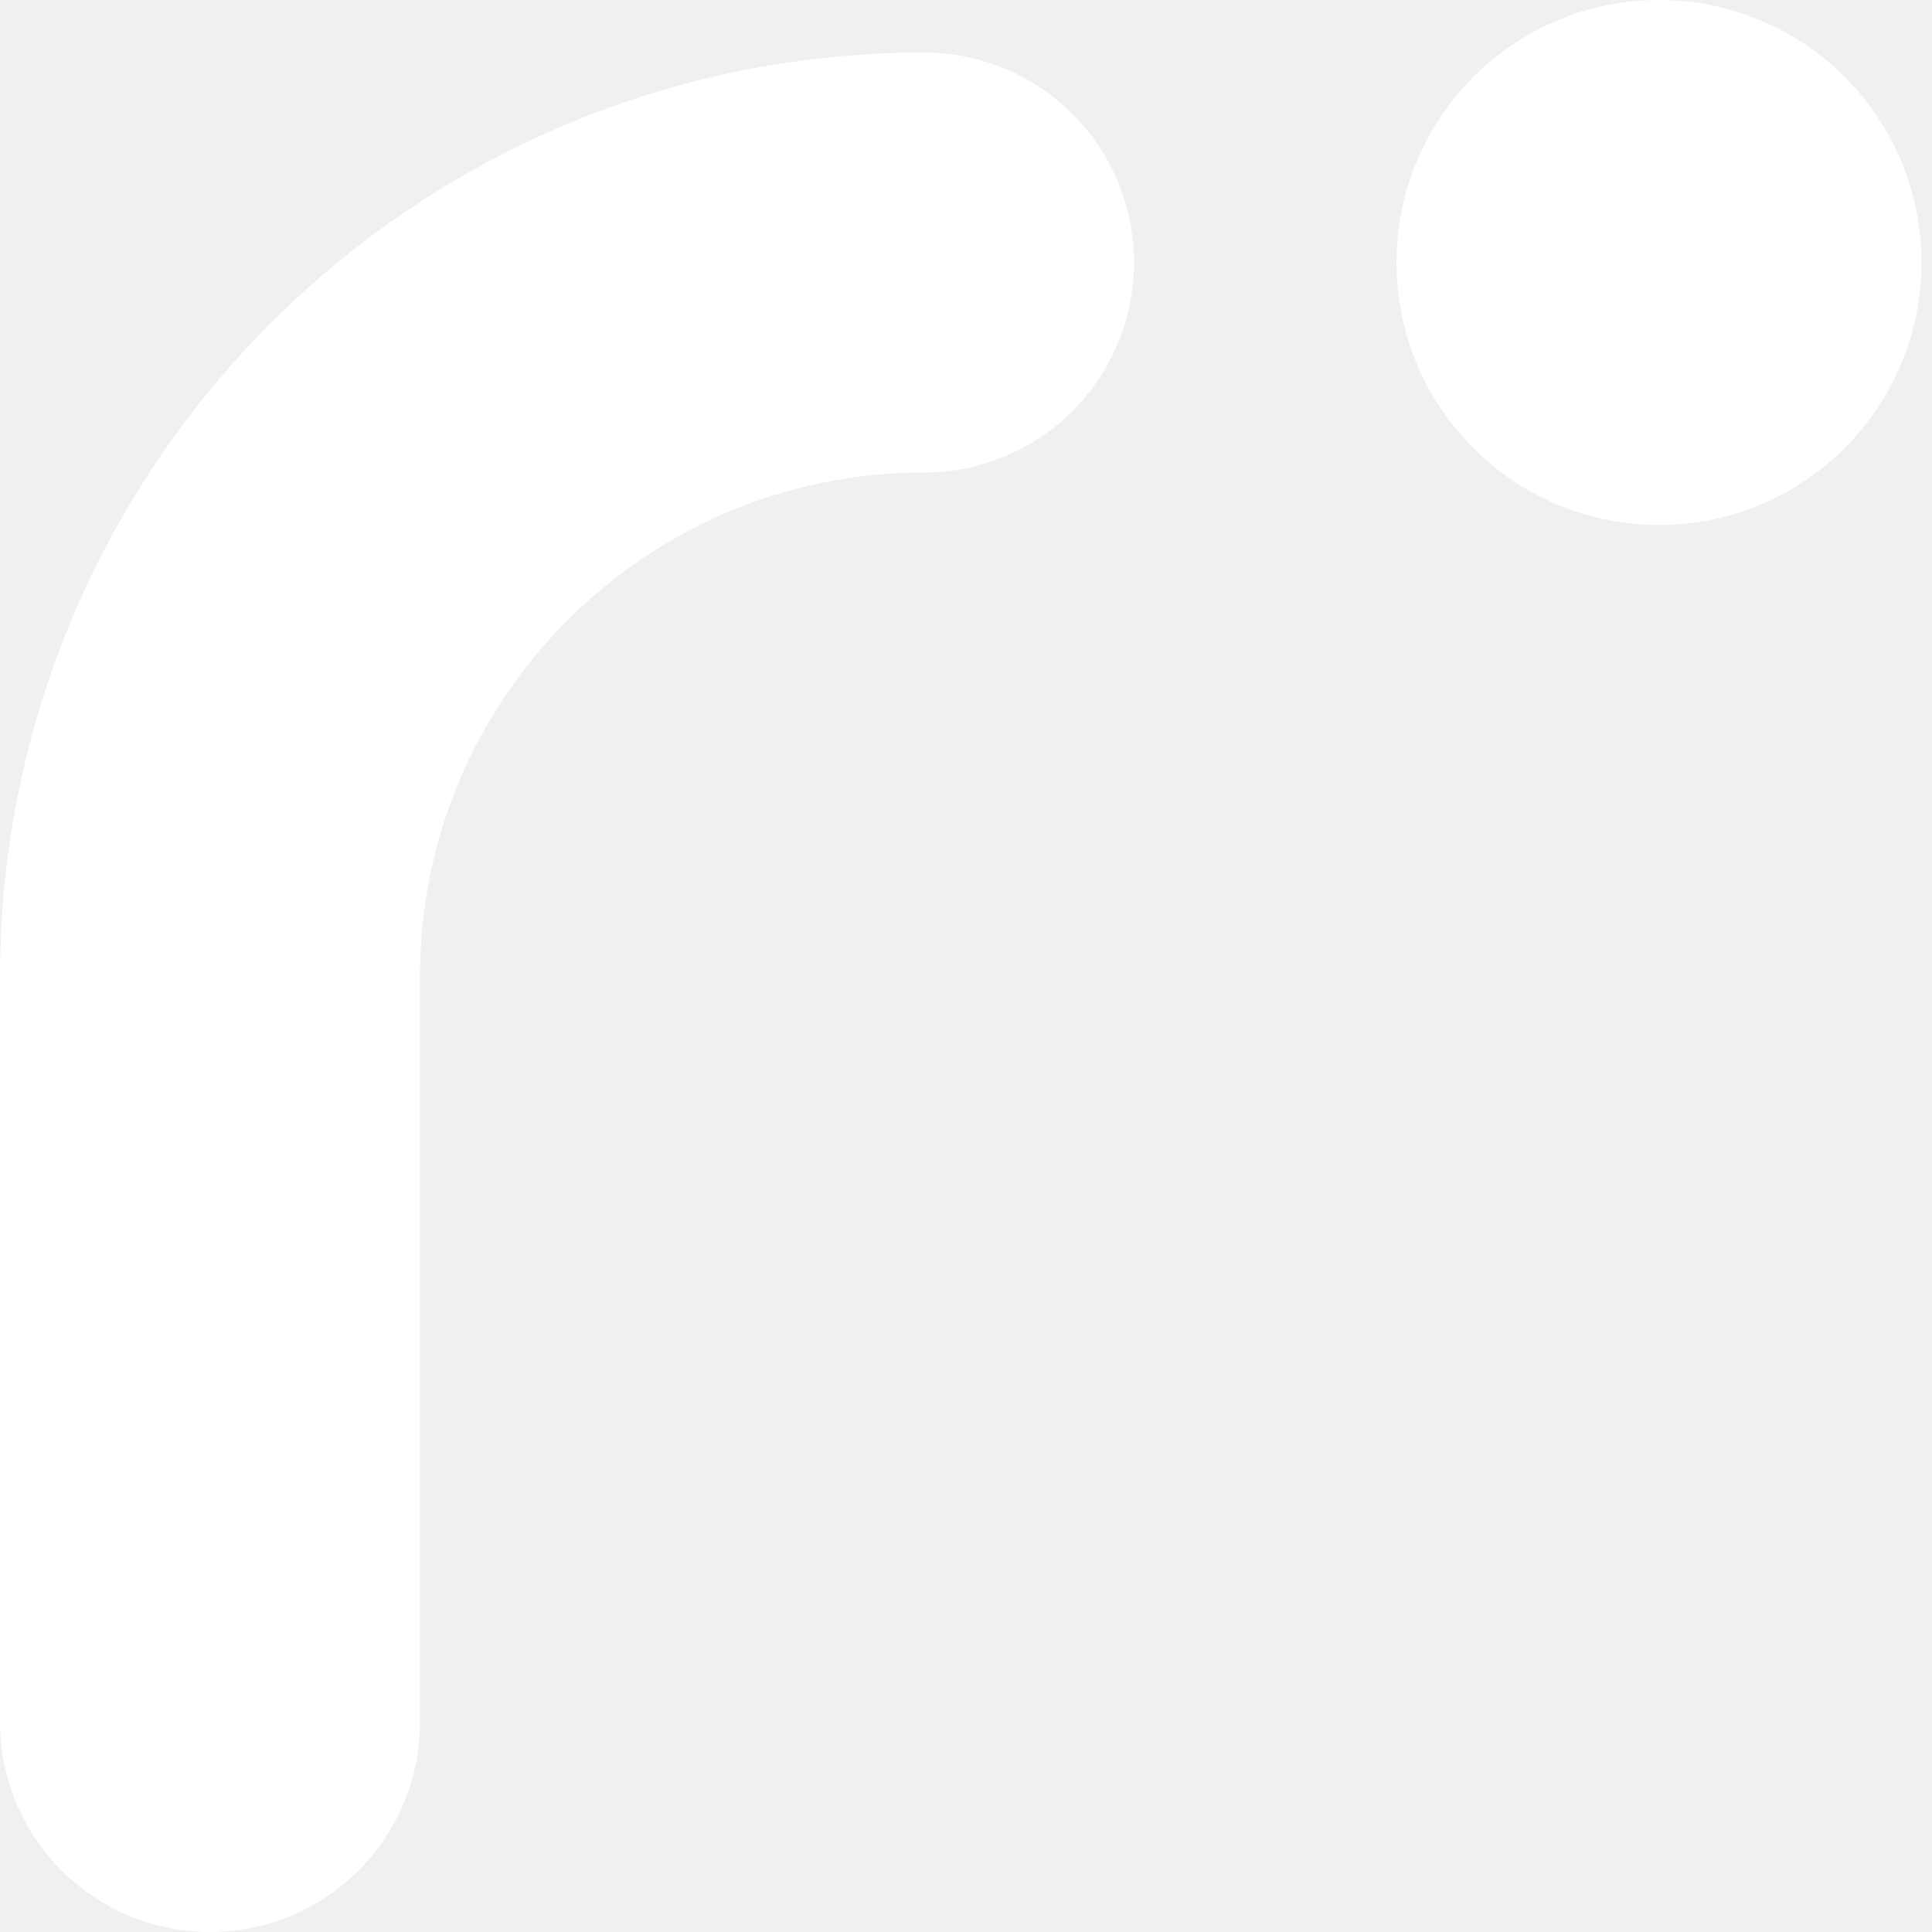
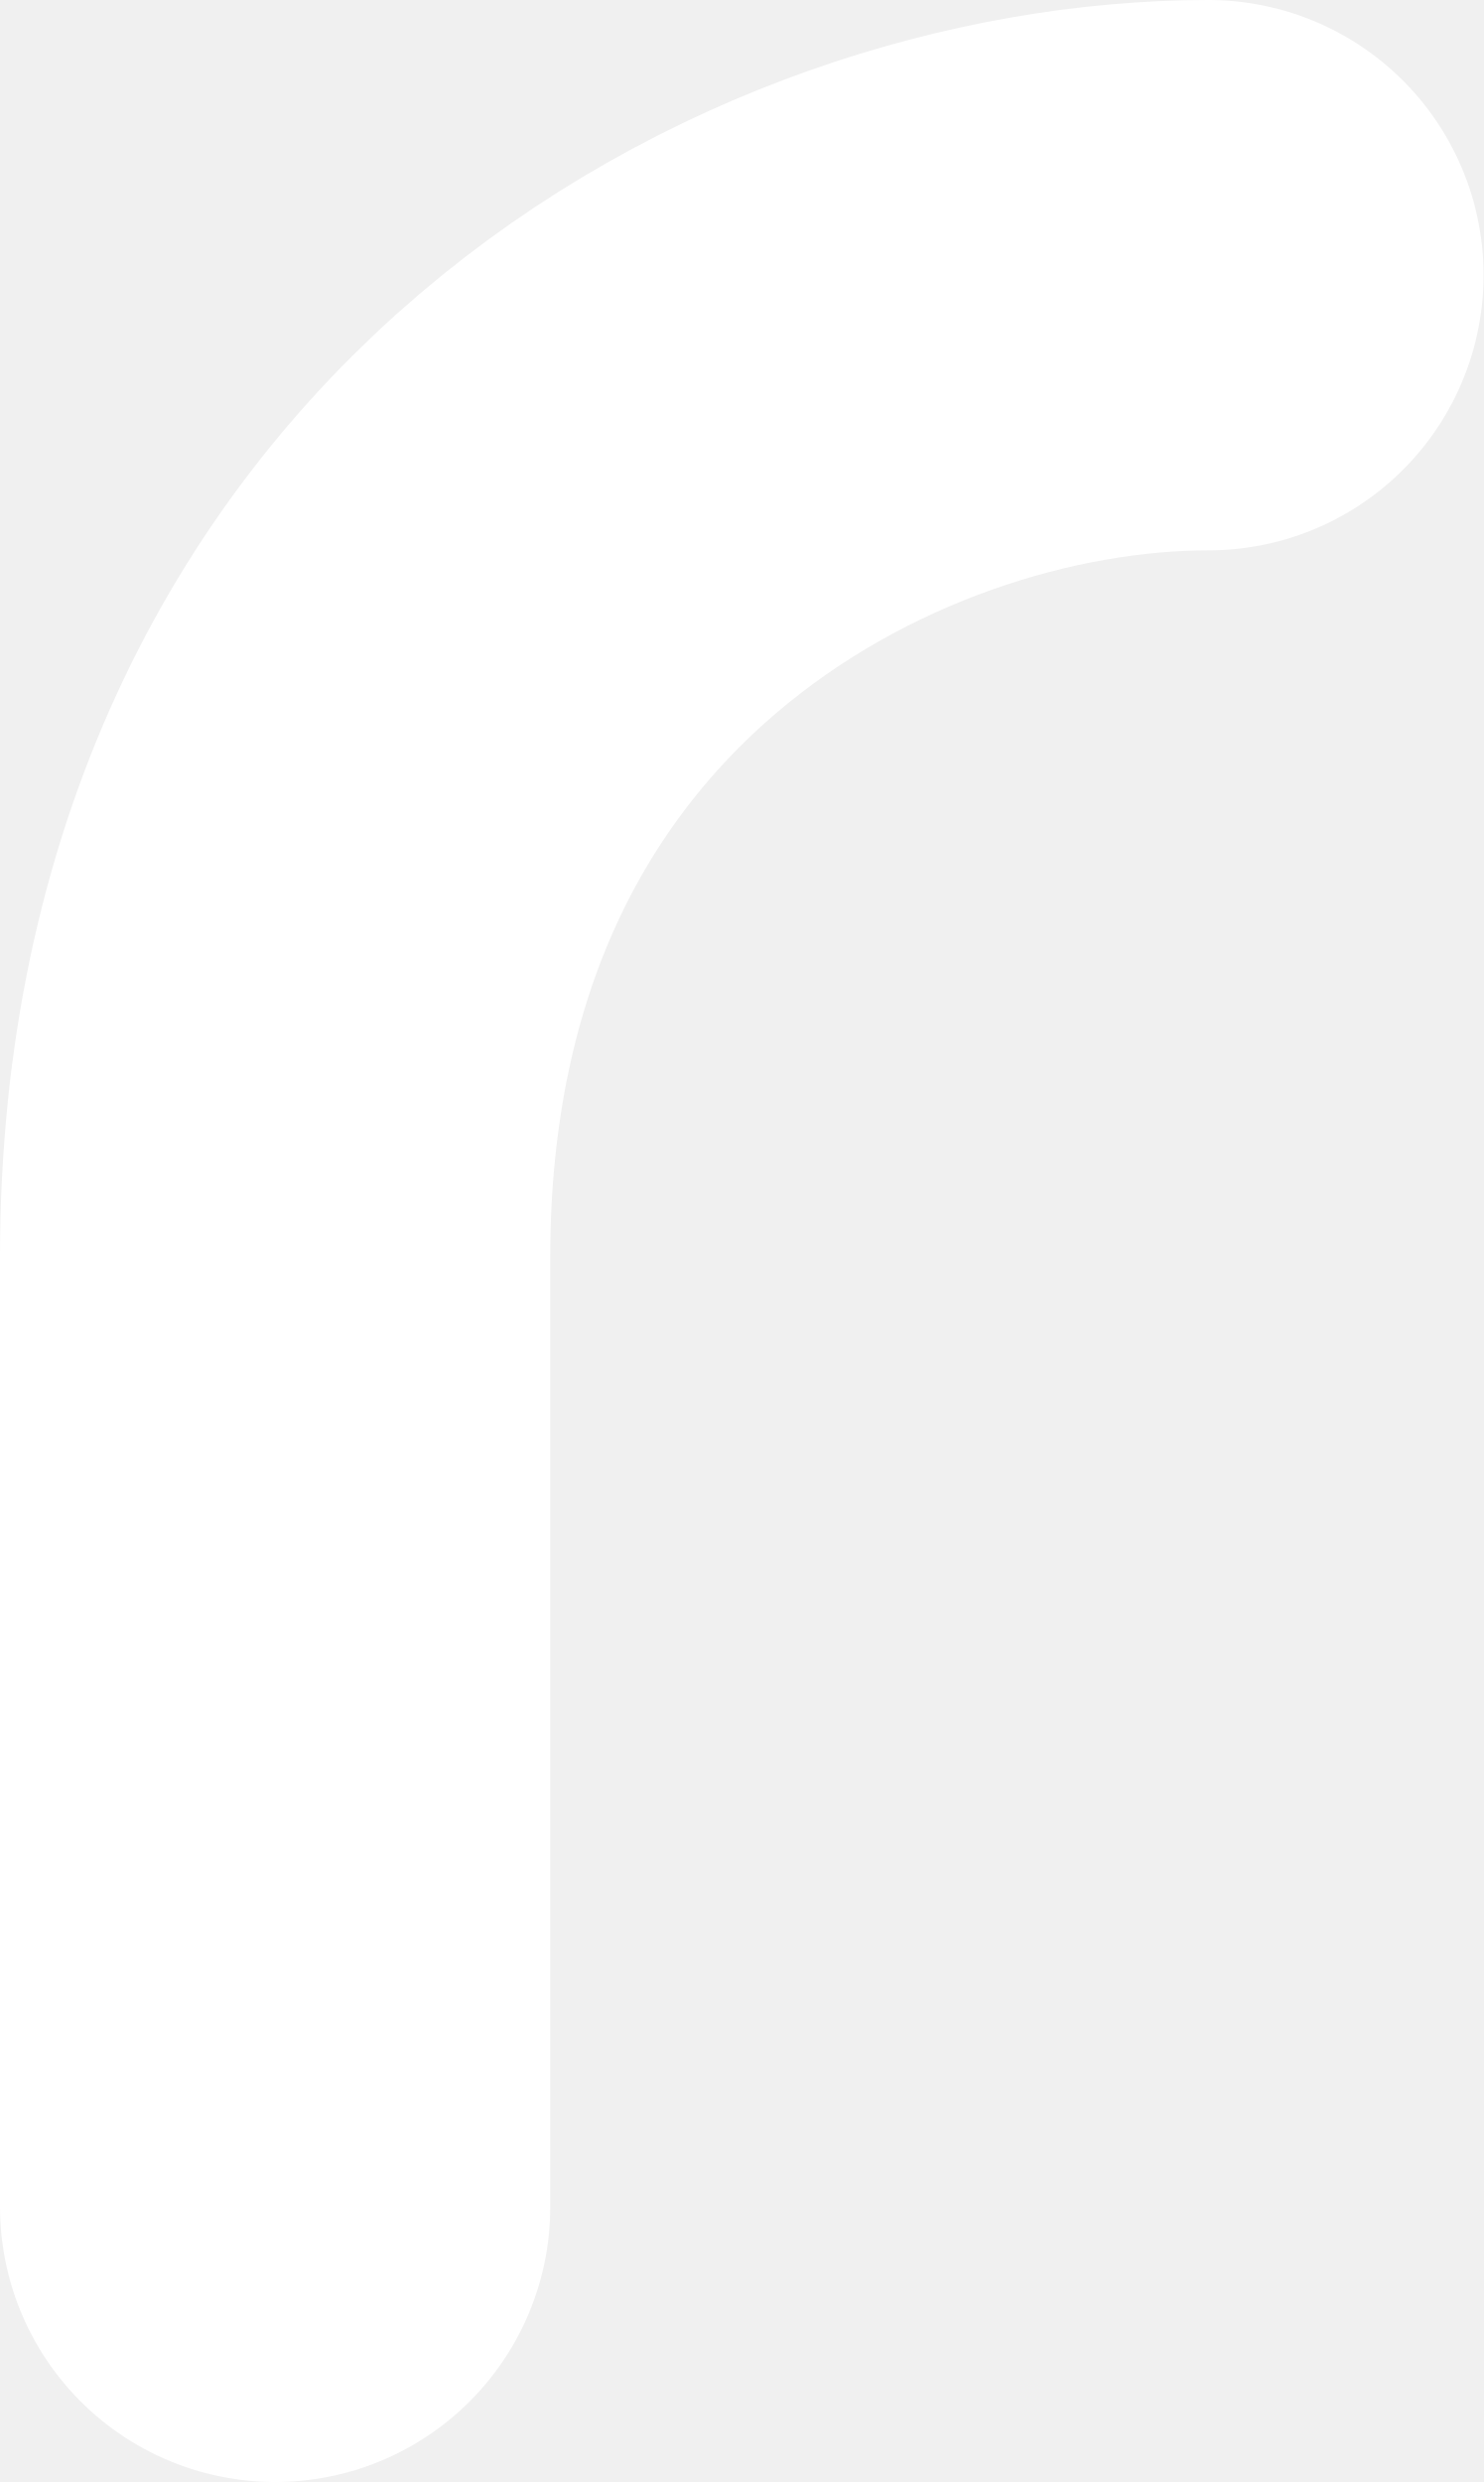
- <svg xmlns="http://www.w3.org/2000/svg" viewBox="40 40 92 92" width="92" height="92" role="img" aria-label="Reach My Ads">
-   <path d="M50 122V86.5A34 34 0 0 1 84 52.5" fill="none" stroke="#FFFFFF" stroke-width="20" stroke-linecap="round" />
-   <circle cx="119" cy="52.5" r="12.5" fill="#FFFFFF" />
+ <svg xmlns="http://www.w3.org/2000/svg" viewBox="77 40 55 92" width="55" height="92" role="img" aria-label="Reach My Ads">
+   <path d="M87.2 121.8V86.6C87.2 60.7 107.5 50.2 121.8 50.2" fill="none" stroke="#FFFFFF" stroke-width="20.4" stroke-linecap="round" />
</svg>
